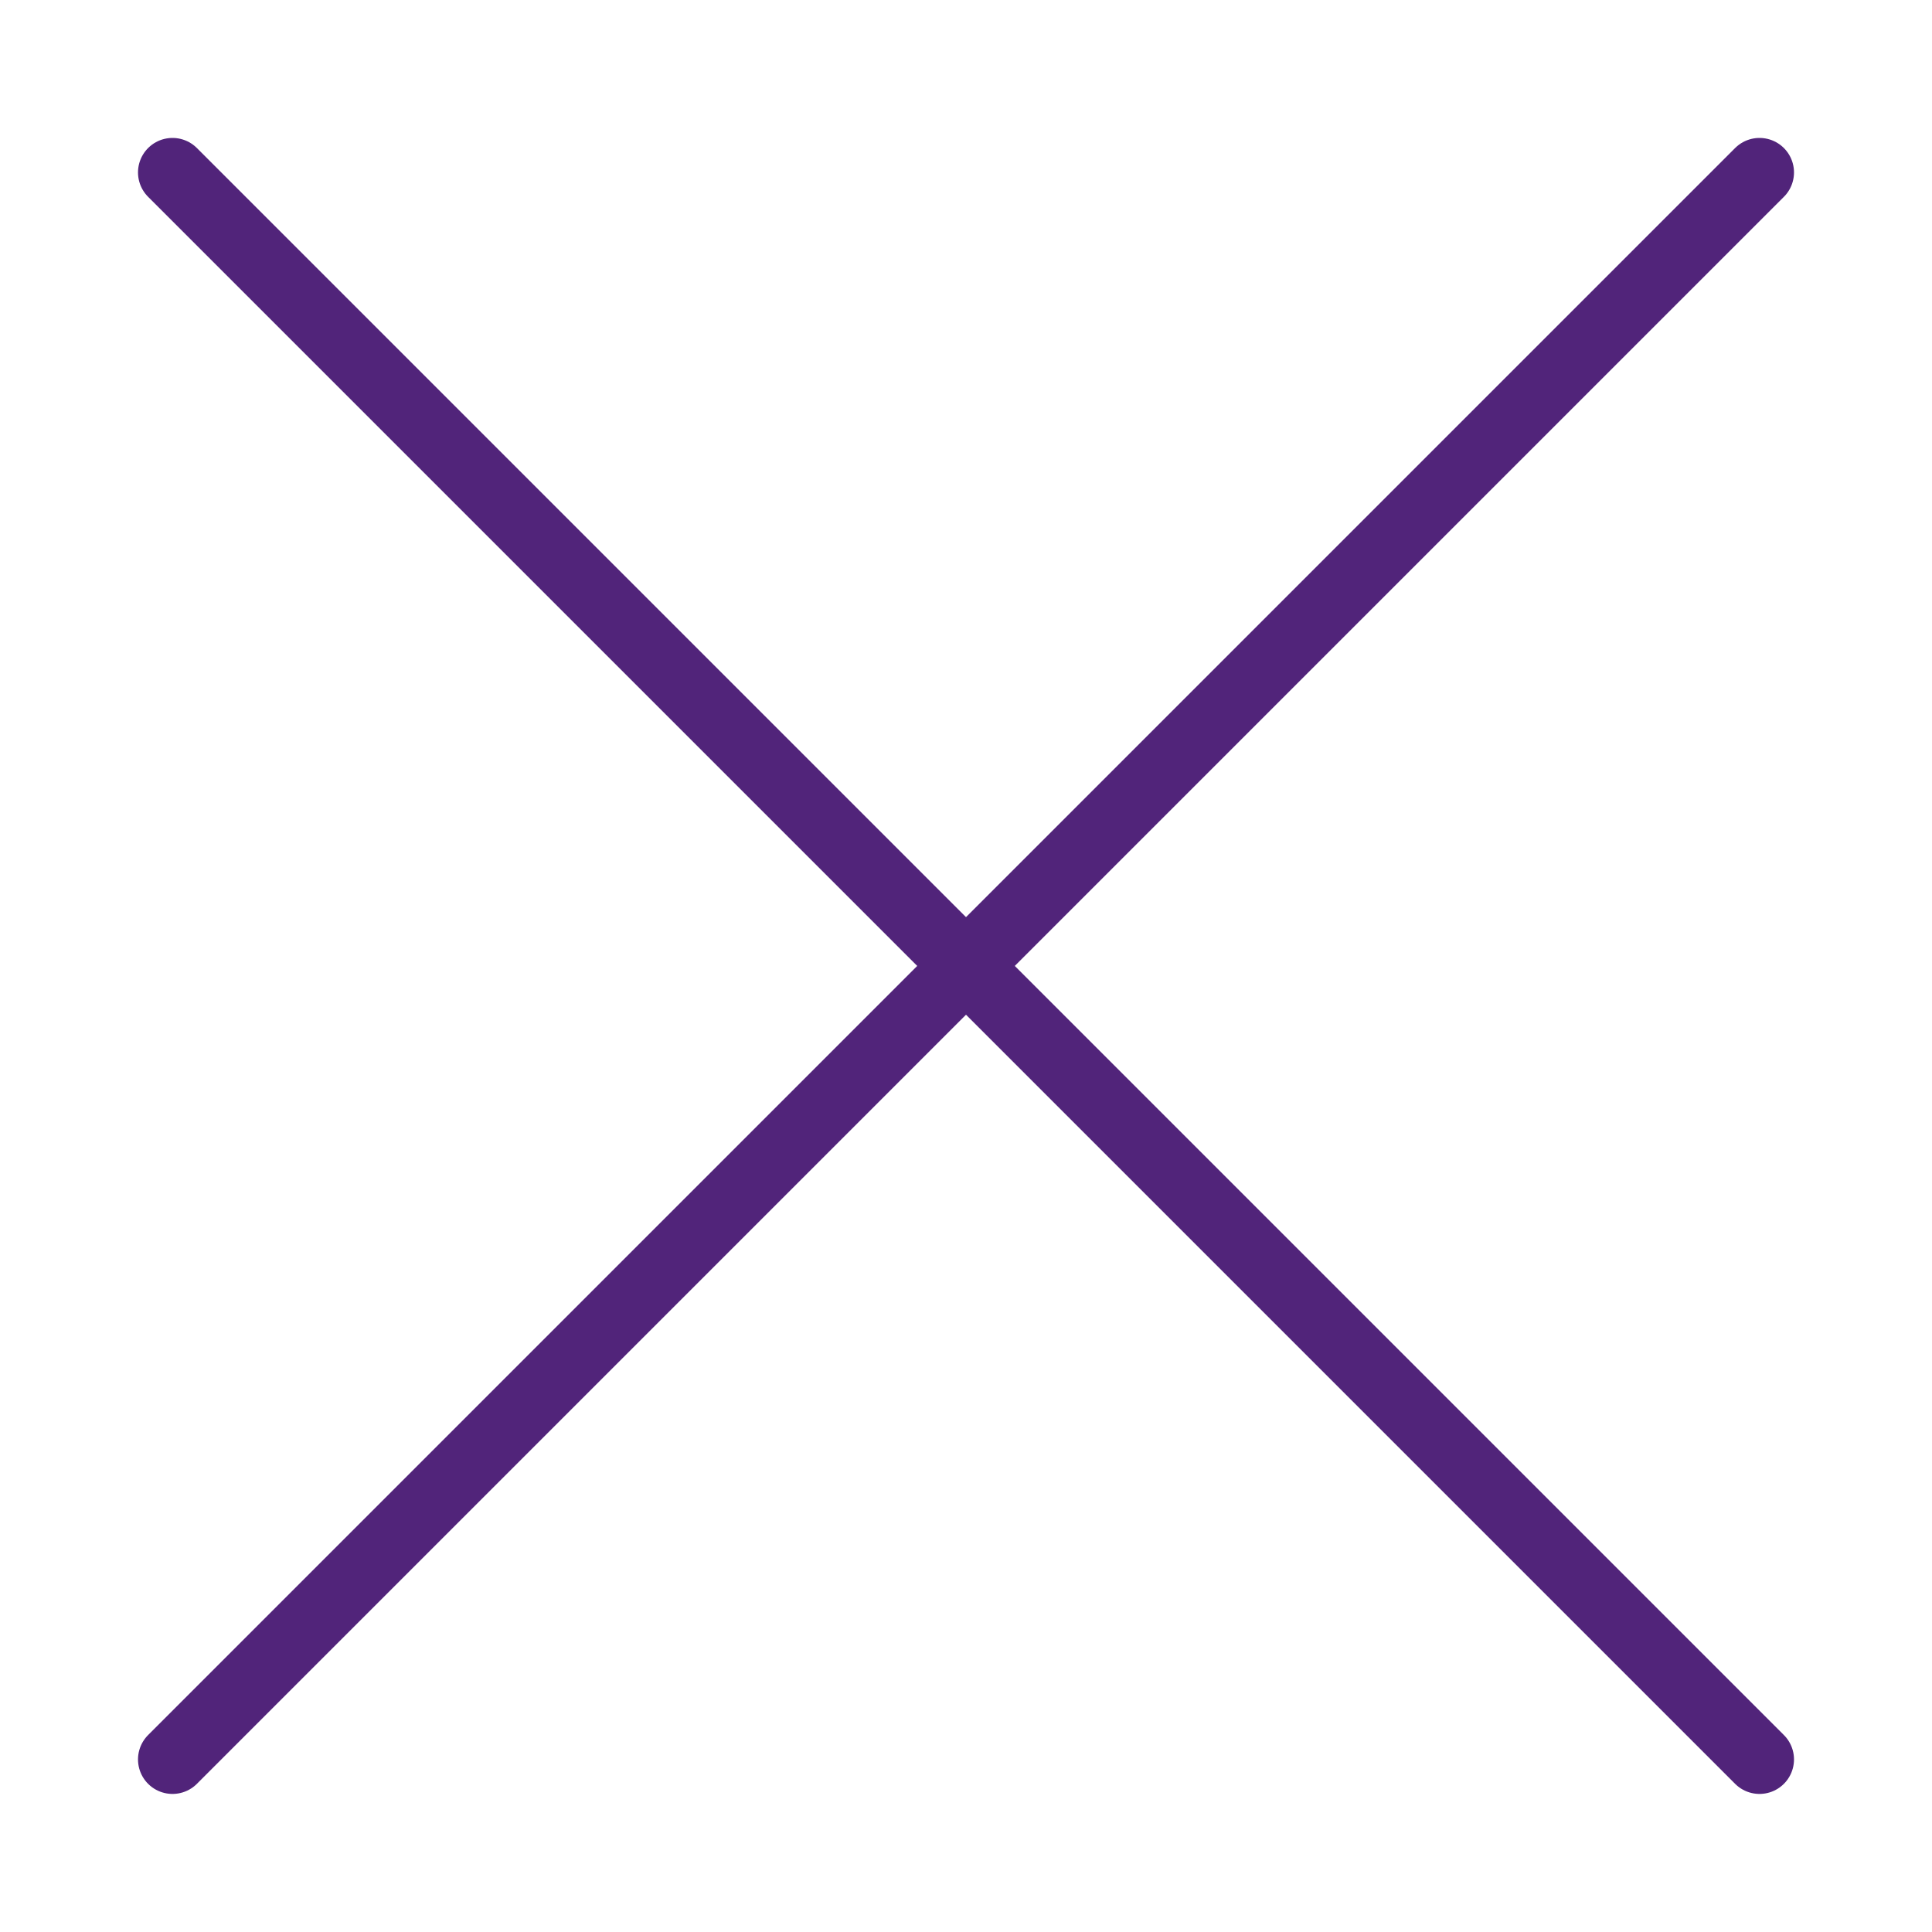
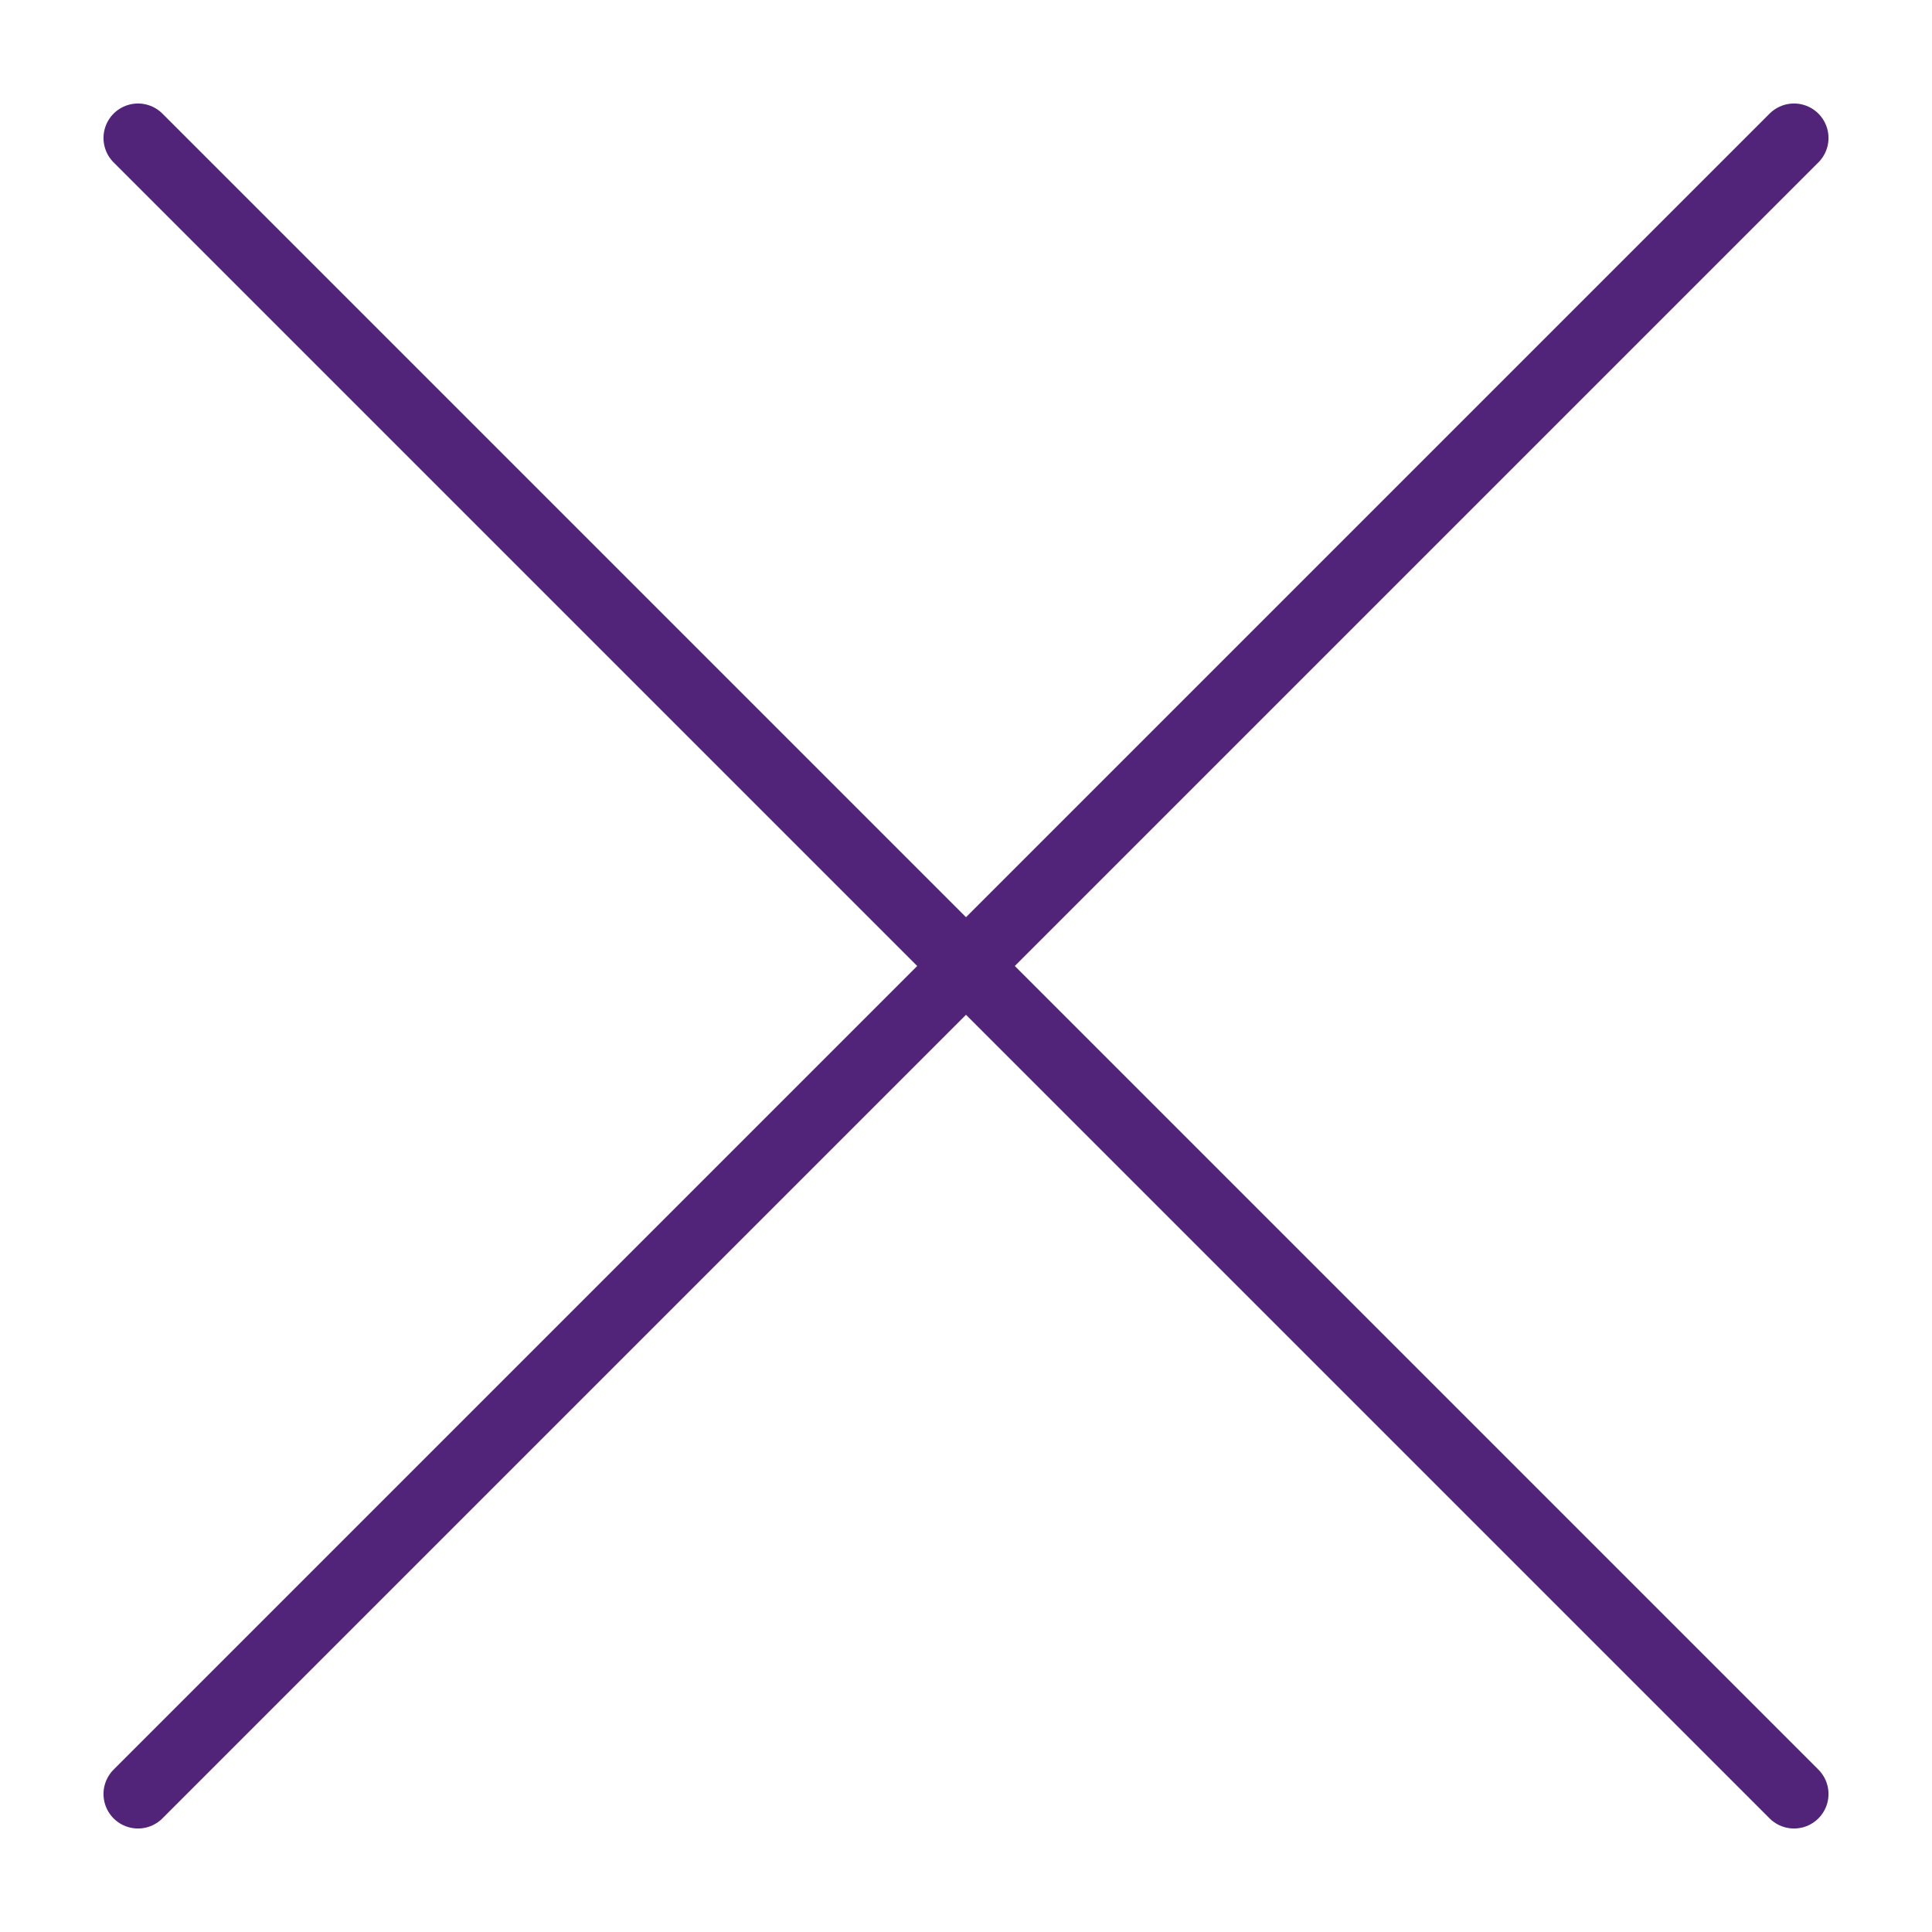
- <svg xmlns="http://www.w3.org/2000/svg" viewBox="0 0 28 28" width="28" height="28">
-   <g class="nc-icon-wrapper">
-     <g transform="translate(2 2)">
-       <defs />
-       <path class="a" d="M.5.499l23 23" fill="none" stroke="#51247a" stroke-linecap="round" stroke-linejoin="round" />
-       <path class="a" d="M23.5.499l-23 23" fill="none" stroke="#51247a" stroke-linecap="round" stroke-linejoin="round" />
-     </g>
-   </g>
+ <svg xmlns="http://www.w3.org/2000/svg" width="28" height="28" viewBox="0 0 28 28" fill="none">
+   <path d="M2 2L26 26" stroke="#51247A" stroke-linecap="round" stroke-linejoin="round" />
+   <path d="M26 2L2 26" stroke="#51247A" stroke-linecap="round" stroke-linejoin="round" />
</svg>
